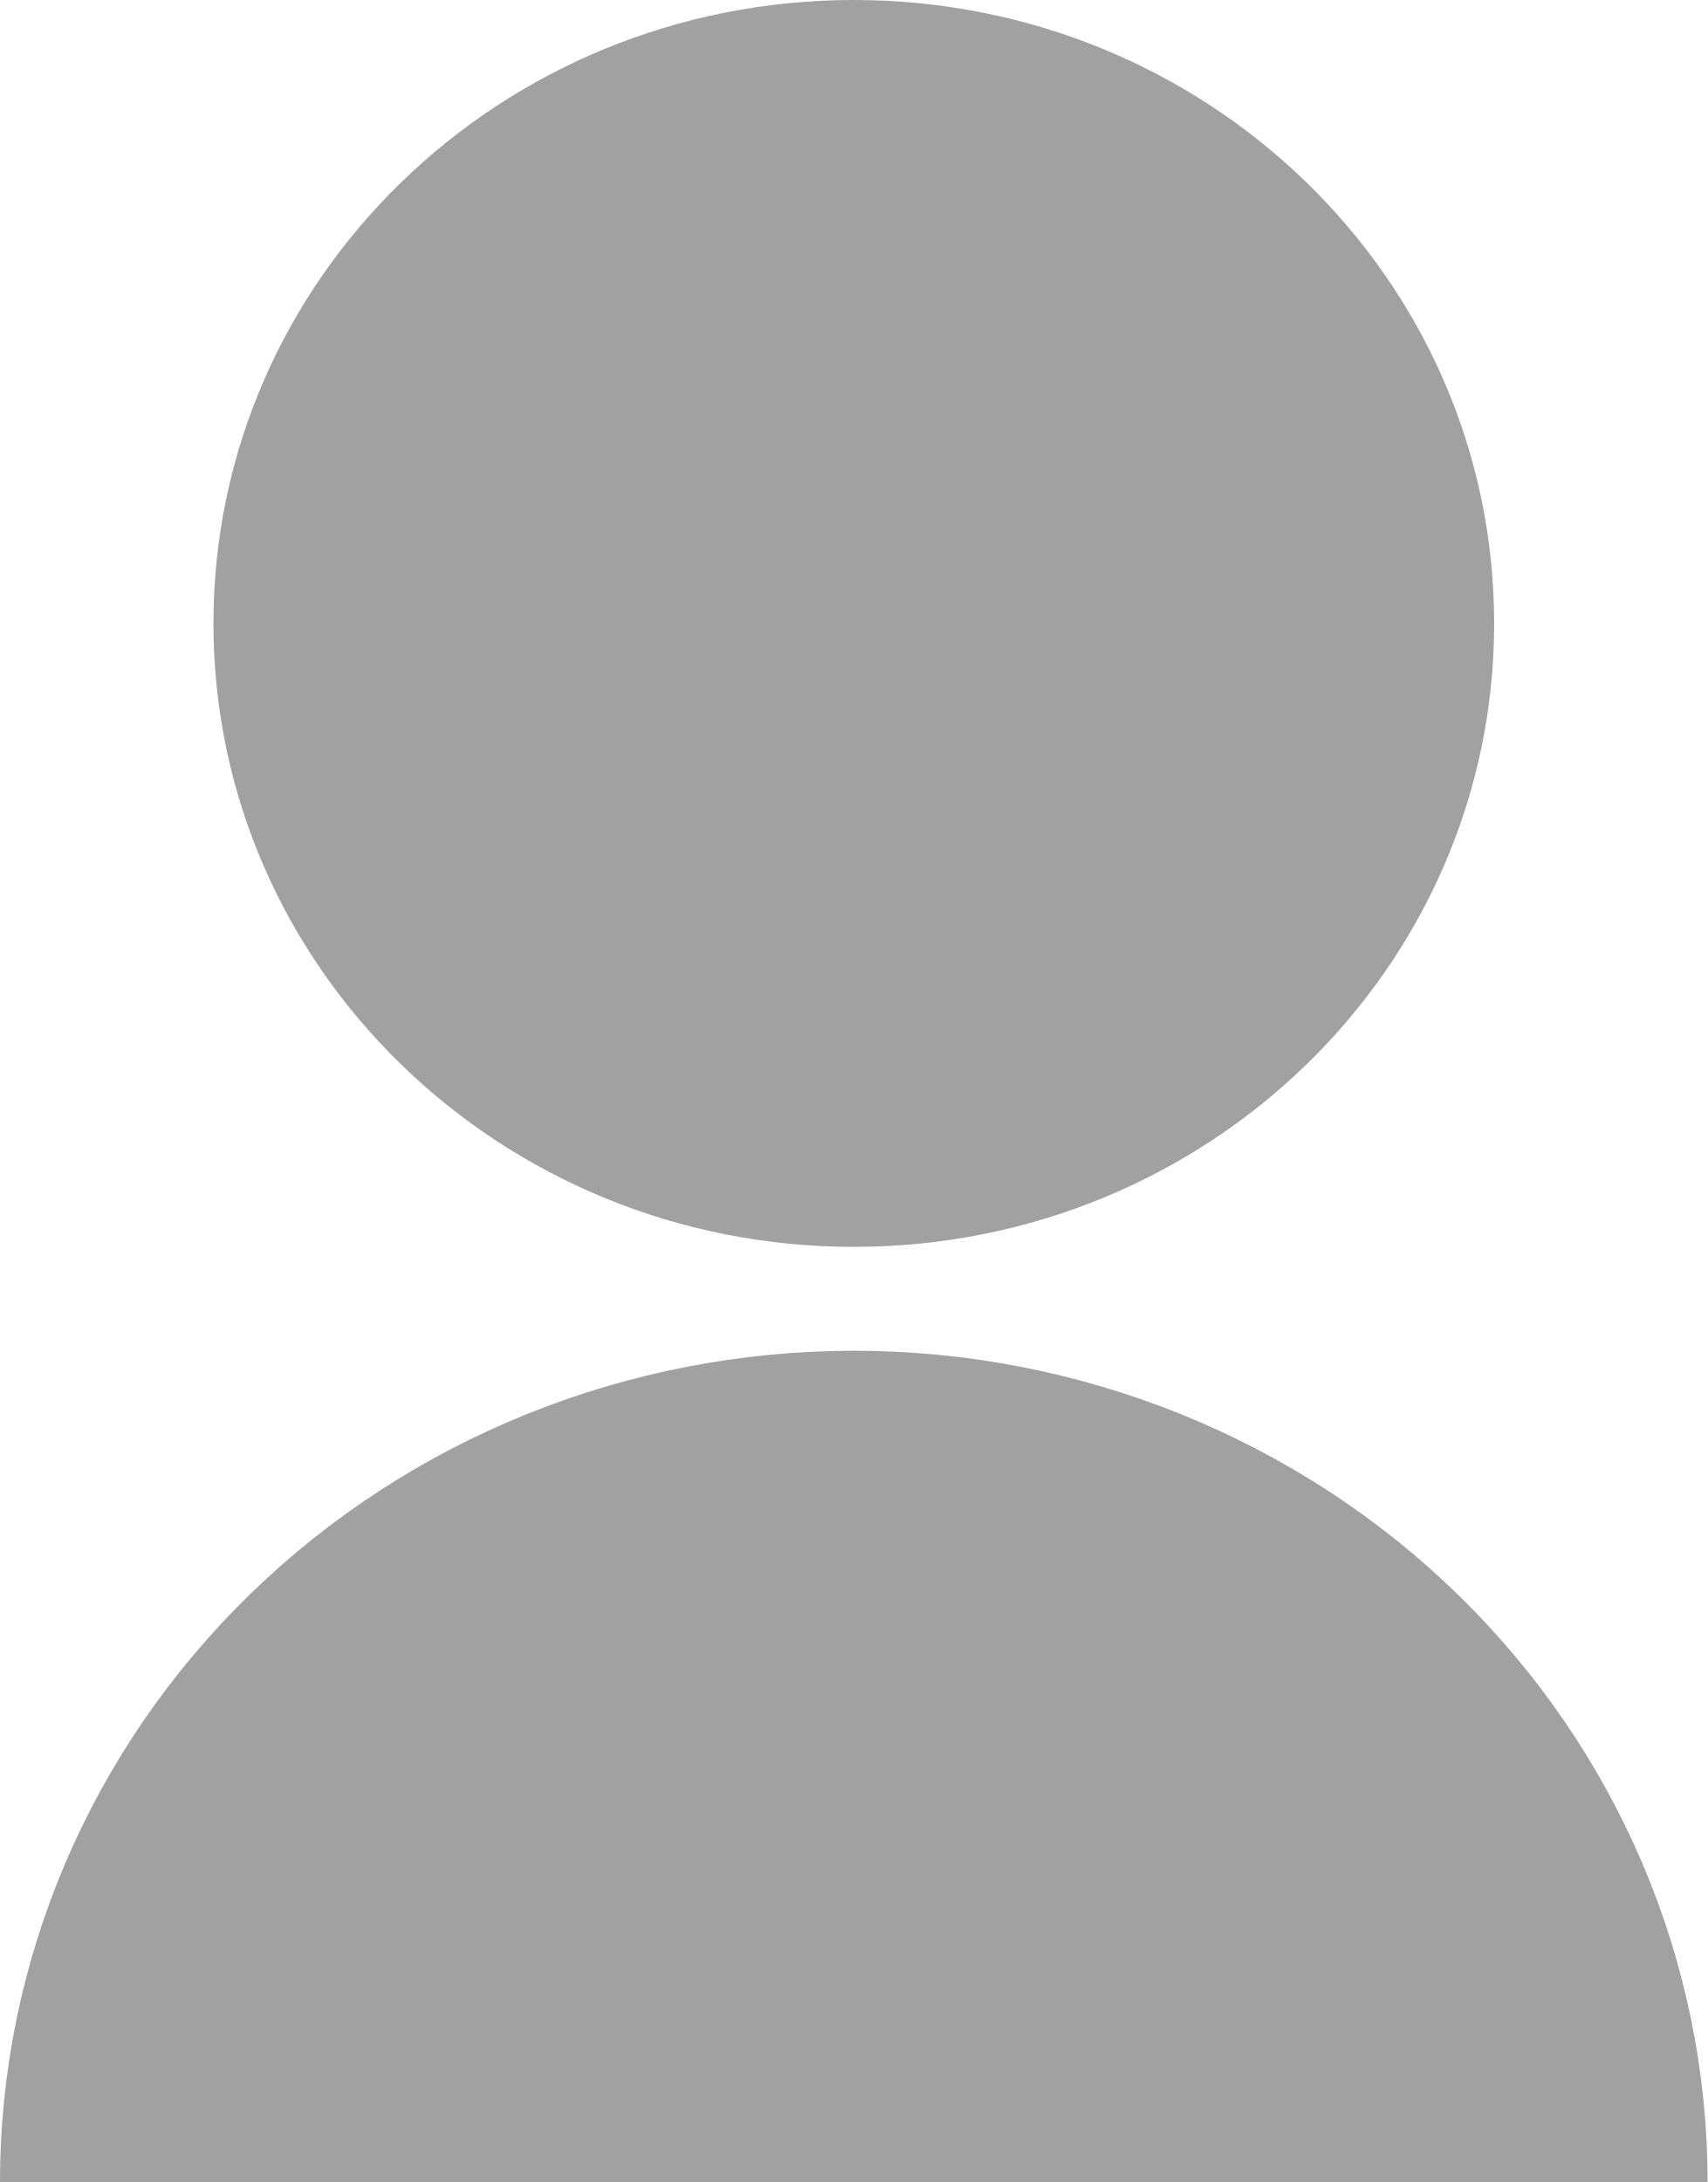
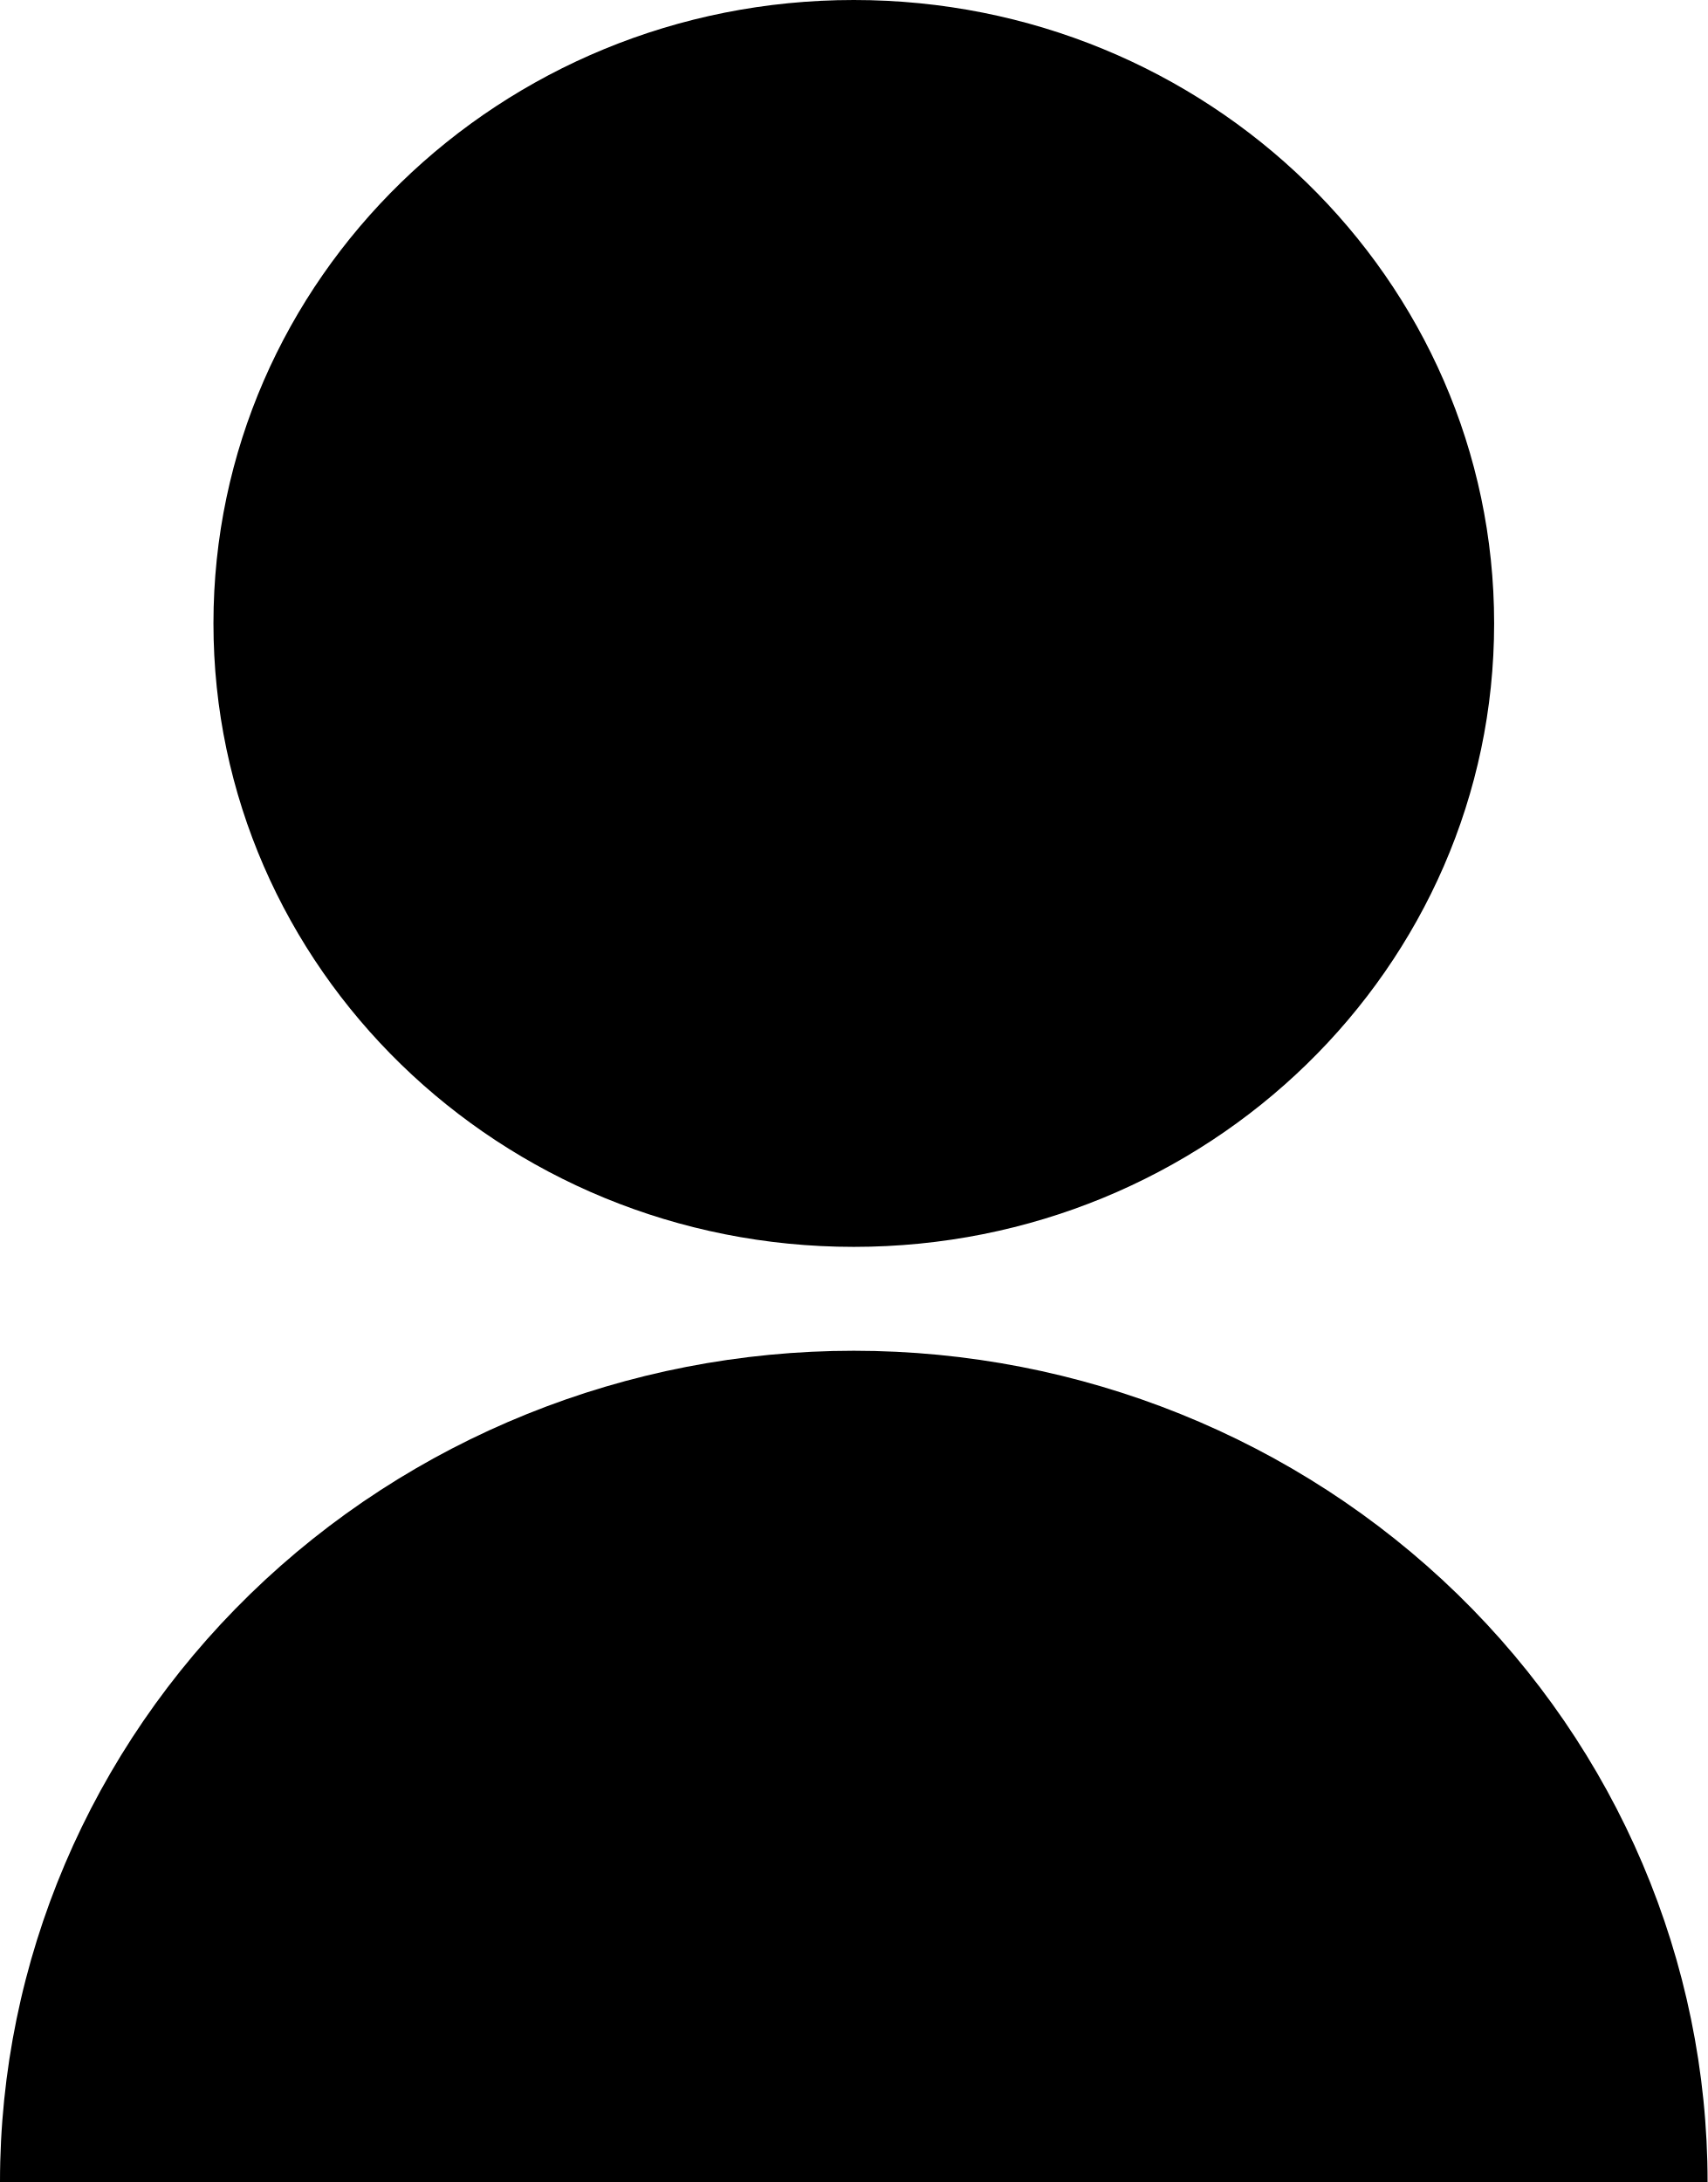
- <svg xmlns="http://www.w3.org/2000/svg" width="18" height="23" viewBox="0 0 18 23" fill="none">
-   <path d="M0 23C0 20.676 0.948 18.448 2.636 16.804C4.324 15.161 6.613 14.238 9 14.238C11.387 14.238 13.676 15.161 15.364 16.804C17.052 18.448 18 20.676 18 23H0ZM9 13.143C5.271 13.143 2.25 10.202 2.25 6.571C2.25 2.941 5.271 0 9 0C12.729 0 15.75 2.941 15.75 6.571C15.75 10.202 12.729 13.143 9 13.143Z" fill="#A1A1A1" />
+ <svg xmlns="http://www.w3.org/2000/svg" viewBox="0 0 18 23" fill="currentColor">
+   <path d="M0 23C0 20.676 0.948 18.448 2.636 16.804C4.324 15.161 6.613 14.238 9 14.238C11.387 14.238 13.676 15.161 15.364 16.804C17.052 18.448 18 20.676 18 23H0ZM9 13.143C5.271 13.143 2.25 10.202 2.25 6.571C2.25 2.941 5.271 0 9 0C12.729 0 15.75 2.941 15.75 6.571C15.75 10.202 12.729 13.143 9 13.143Z" />
</svg>
